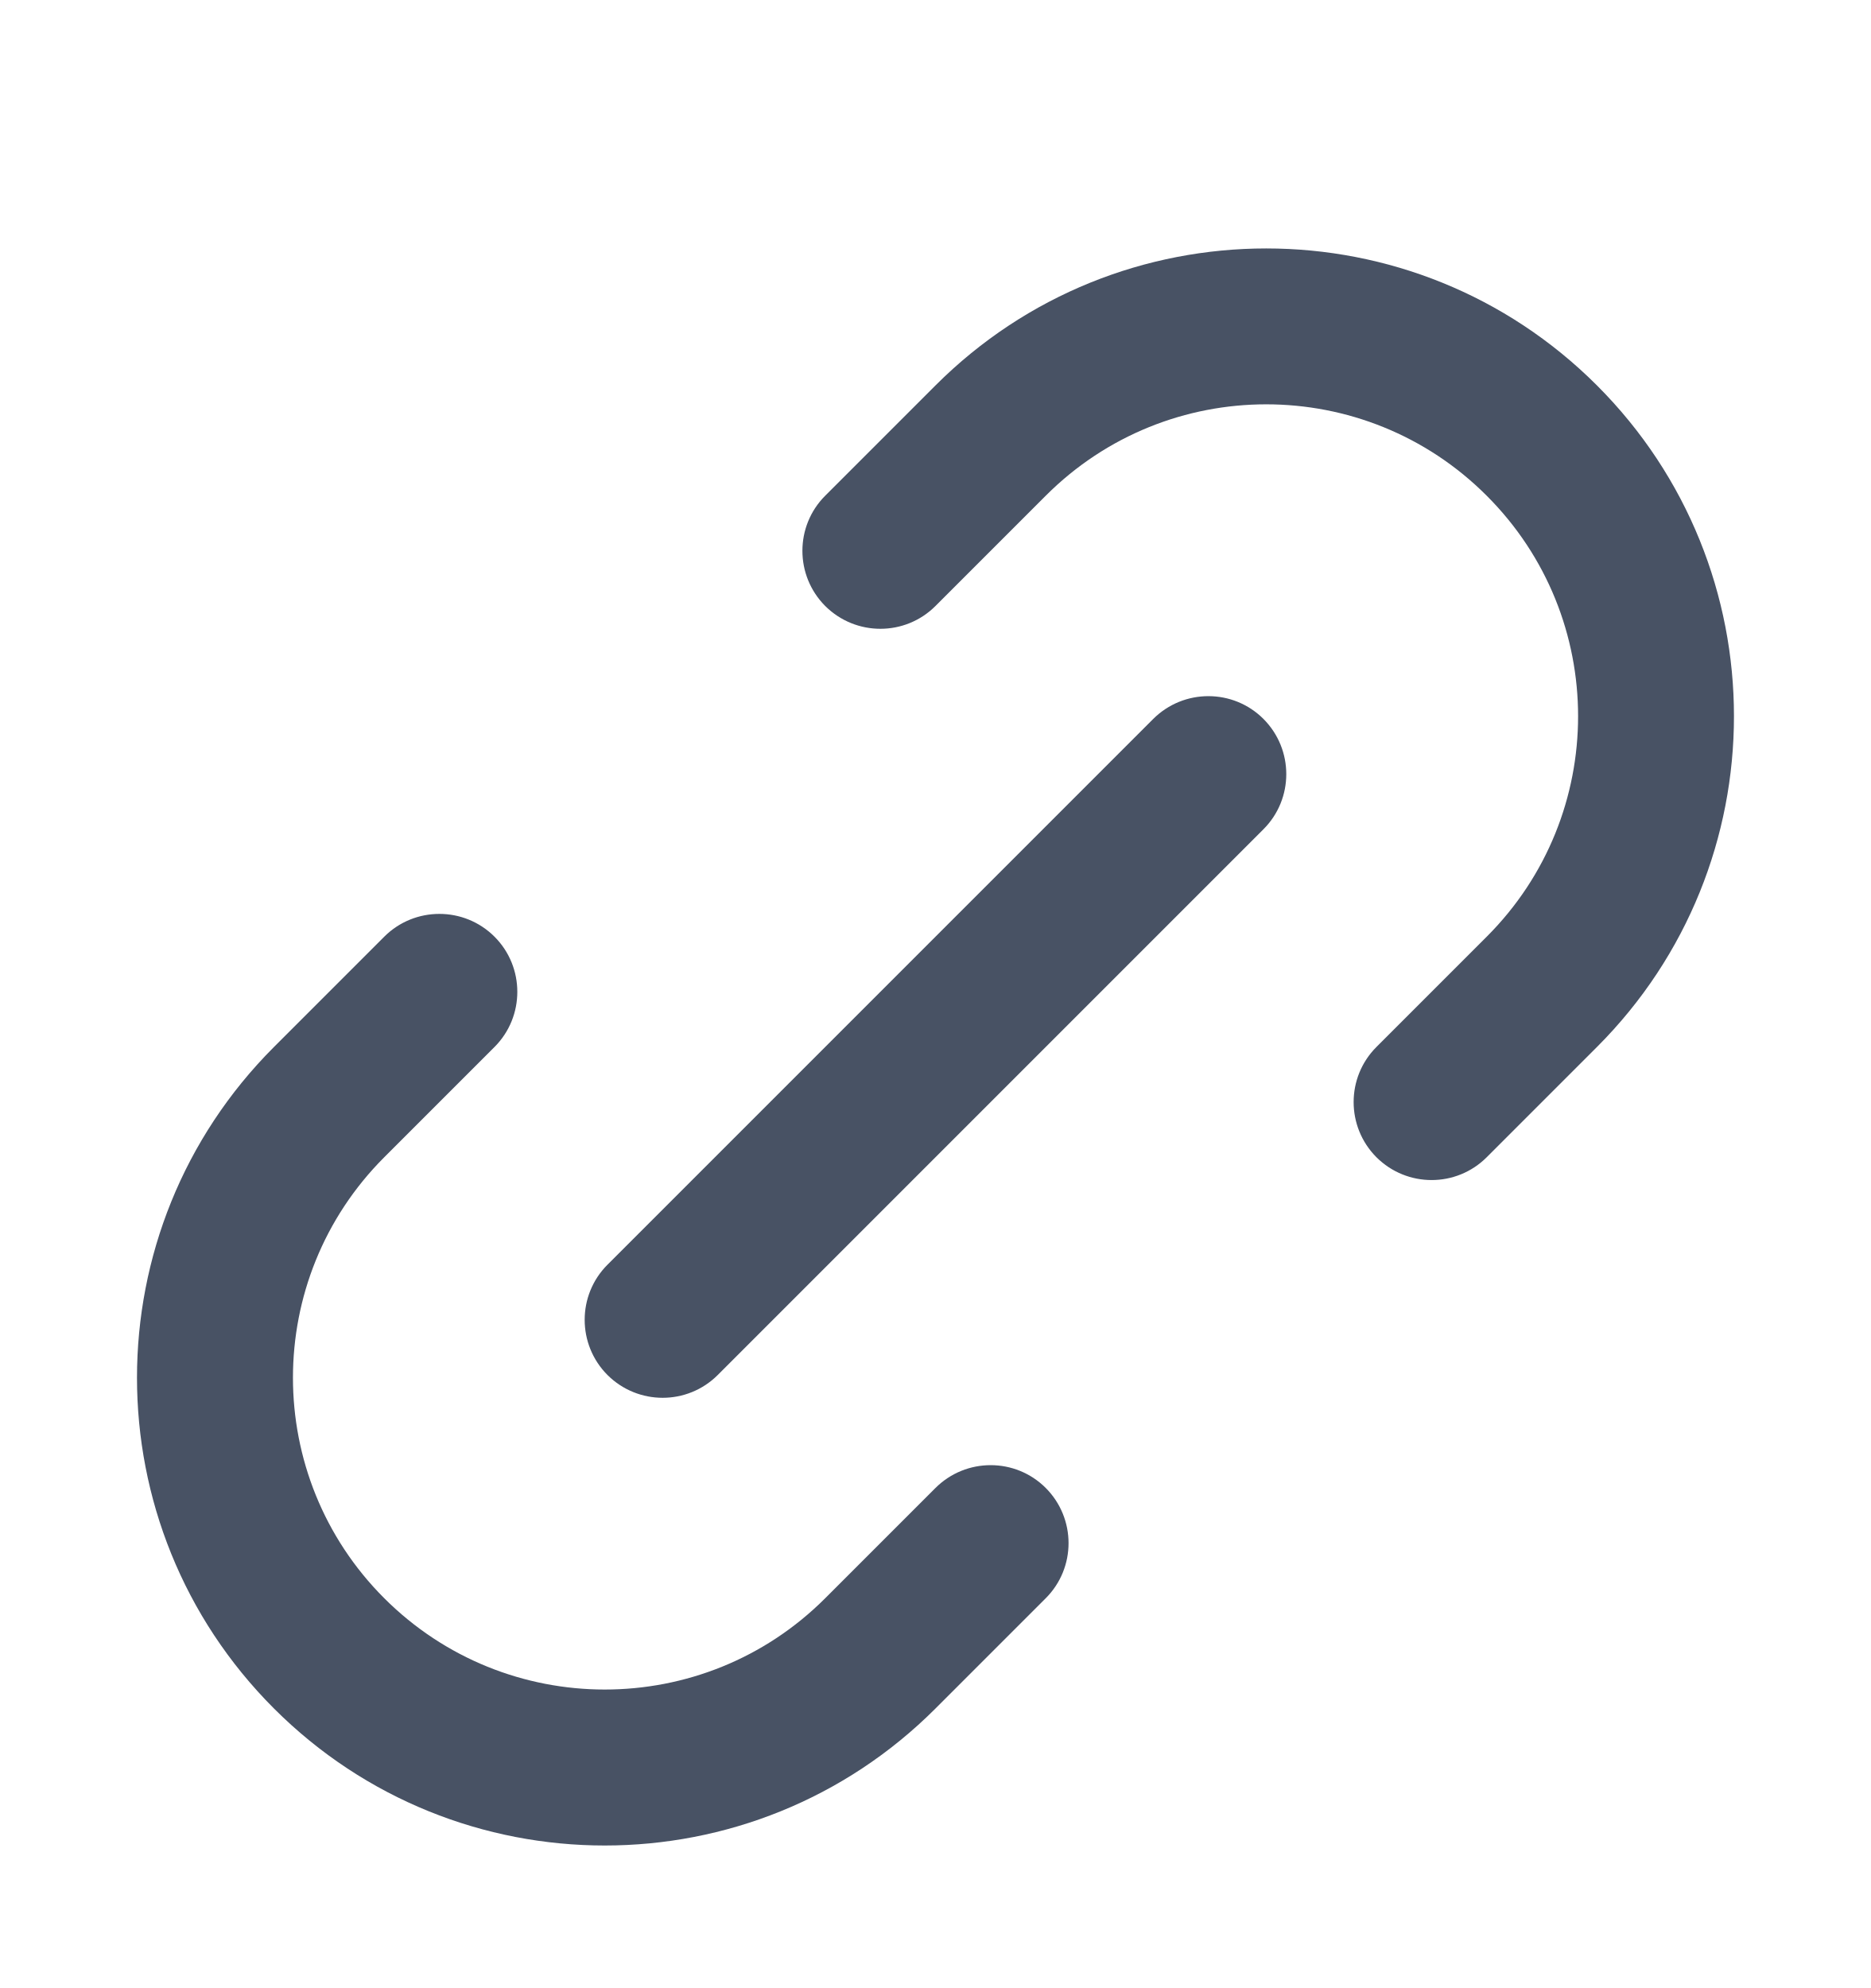
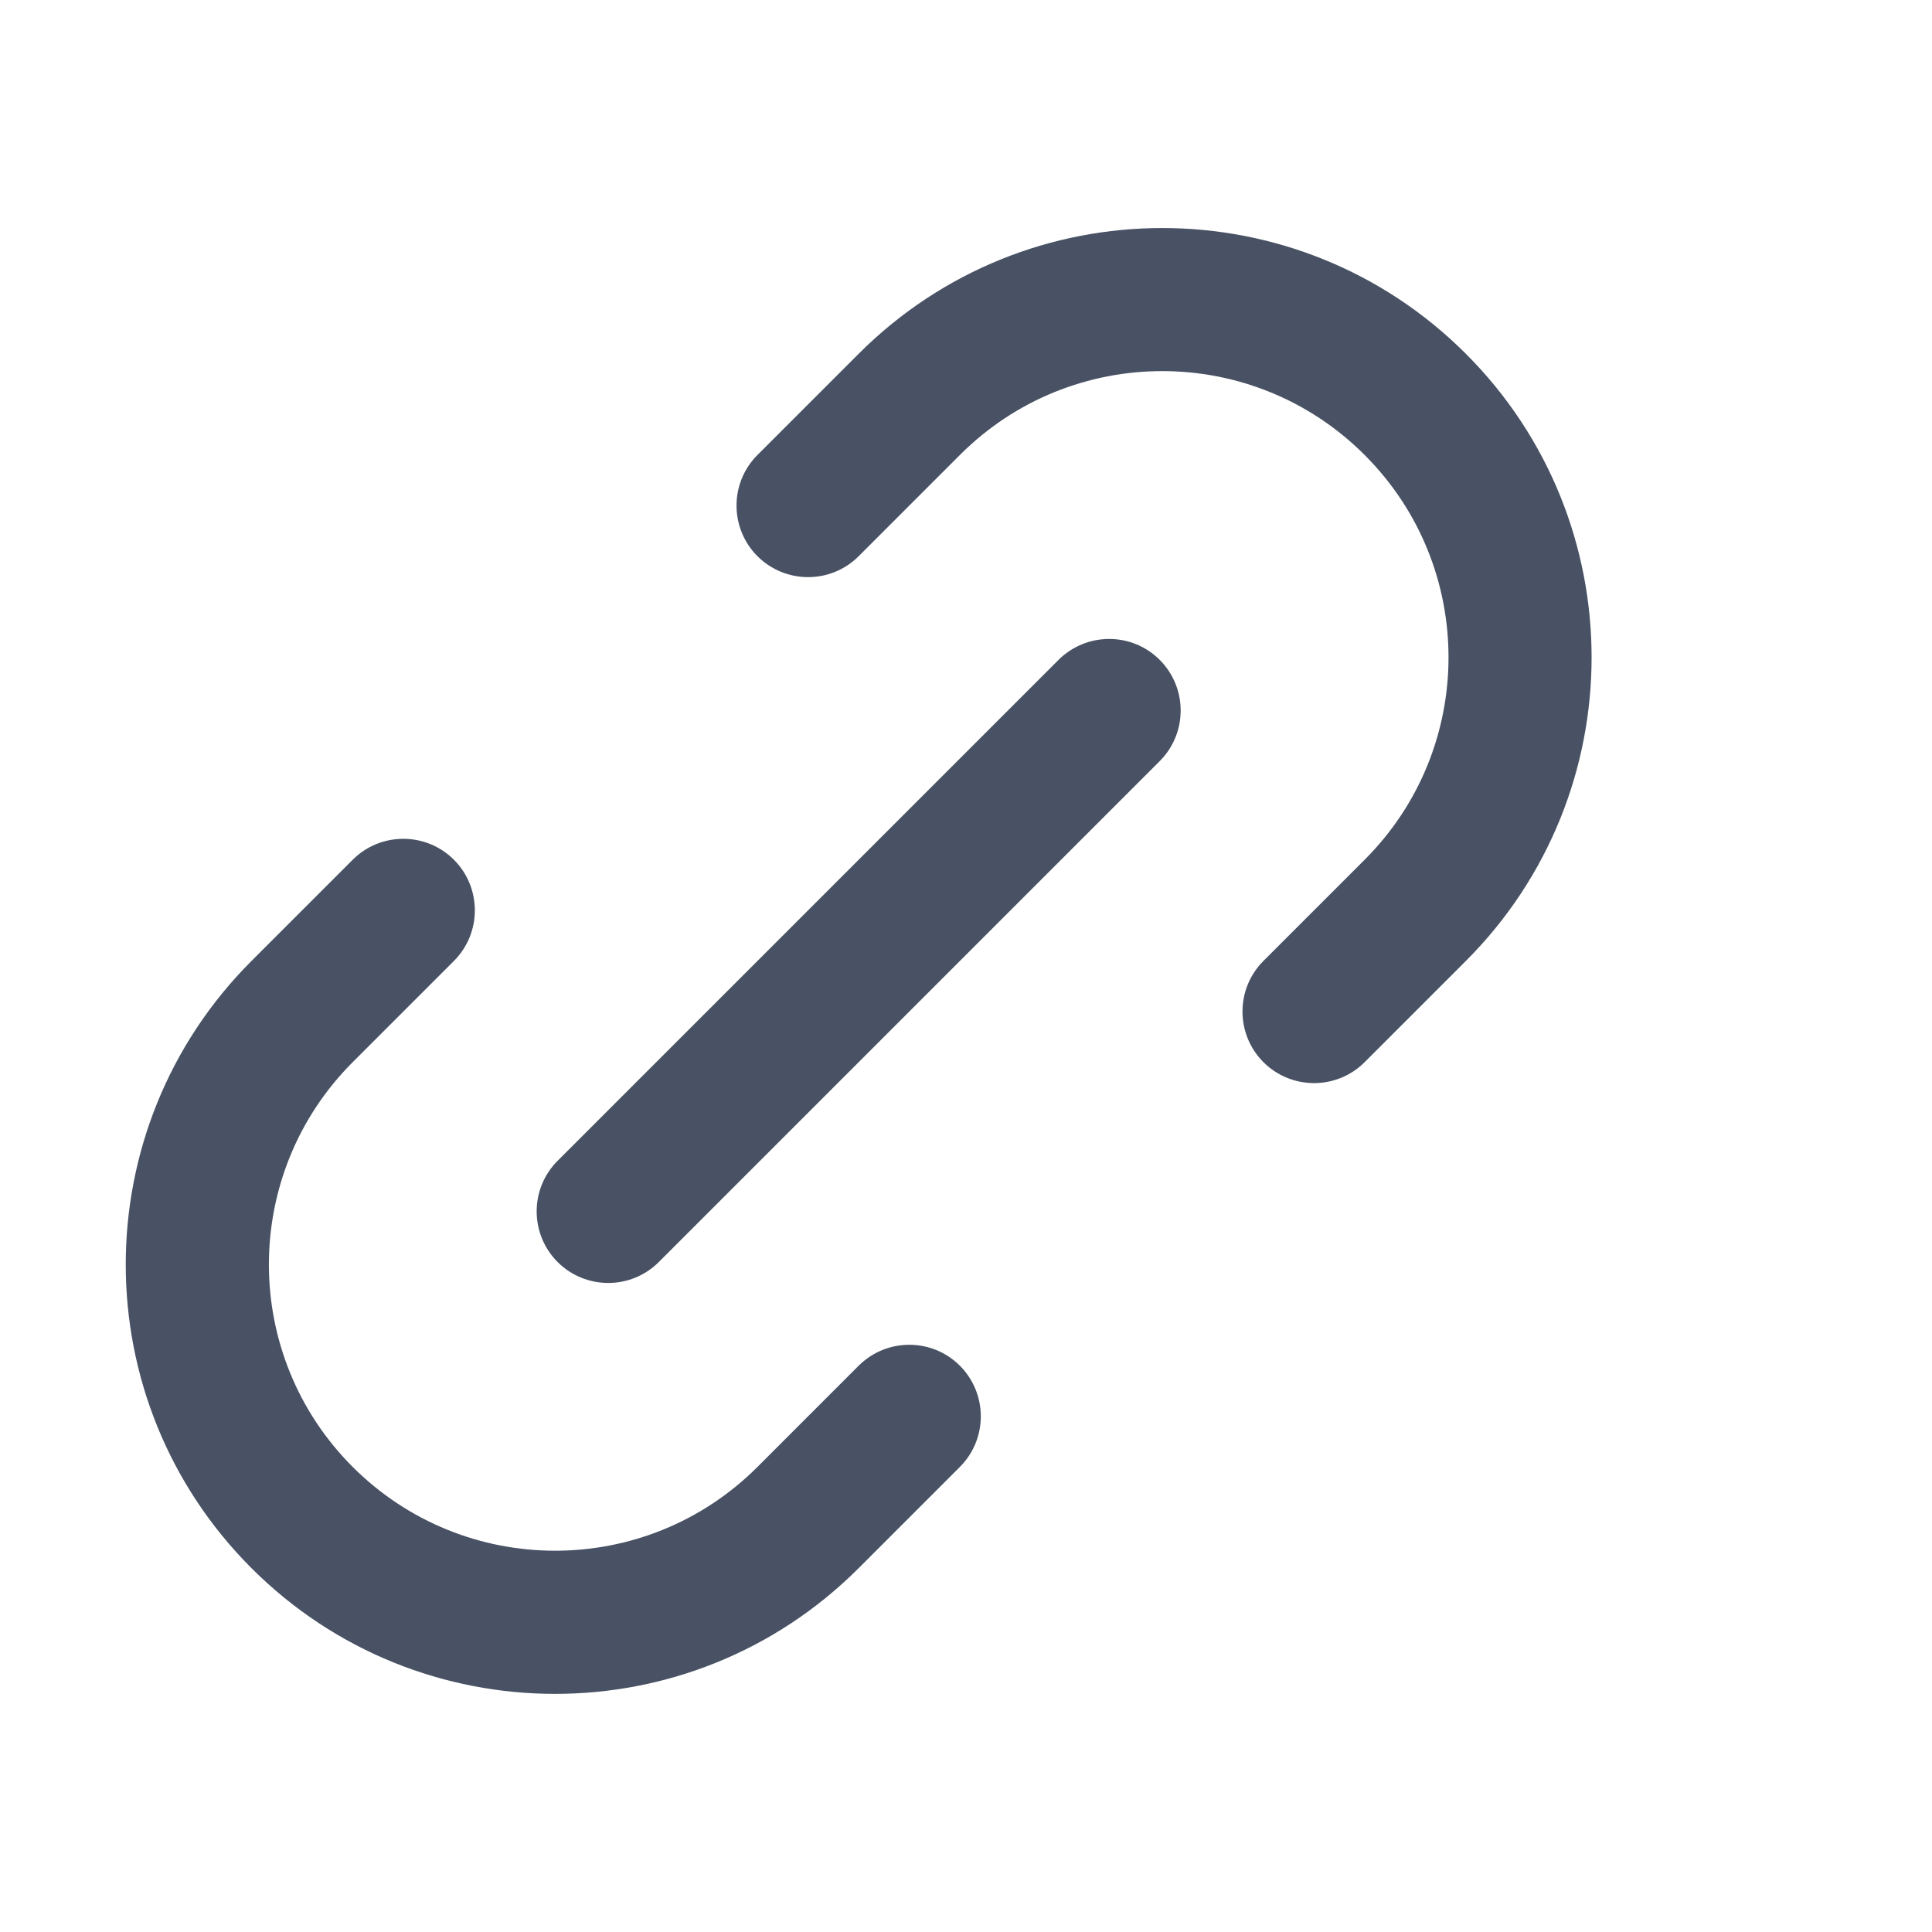
- <svg xmlns="http://www.w3.org/2000/svg" width="16" height="17" viewBox="0 0 16 17" fill="none">
+ <svg xmlns="http://www.w3.org/2000/svg" viewBox="0 0 18 18" fill="none">
  <path fill-rule="evenodd" clip-rule="evenodd" d="M8 3.296C9.562 1.734 12.095 1.734 13.657 3.296C15.219 4.858 15.219 7.391 13.657 8.953L12.714 9.896C12.454 10.156 12.032 10.156 11.771 9.896C11.511 9.635 11.511 9.213 11.771 8.953L12.714 8.01C13.756 6.969 13.756 5.28 12.714 4.239C11.673 3.197 9.984 3.197 8.943 4.239L8 5.182C7.74 5.442 7.318 5.442 7.057 5.182C6.797 4.921 6.797 4.499 7.057 4.239L8 3.296ZM10.805 6.148C11.065 6.409 11.065 6.831 10.805 7.091L6.138 11.758C5.878 12.018 5.456 12.018 5.195 11.758C4.935 11.497 4.935 11.075 5.195 10.815L9.862 6.148C10.123 5.888 10.545 5.888 10.805 6.148ZM4.229 8.01C4.489 8.27 4.489 8.693 4.229 8.953L3.286 9.896C2.245 10.937 2.245 12.626 3.286 13.667C4.328 14.708 6.016 14.708 7.057 13.667L8 12.724C8.261 12.464 8.683 12.464 8.943 12.724C9.203 12.985 9.203 13.407 8.943 13.667L8 14.61C6.438 16.172 3.905 16.172 2.343 14.61C0.781 13.048 0.781 10.515 2.343 8.953L3.286 8.01C3.546 7.75 3.969 7.75 4.229 8.01Z" fill="#485264" />
</svg>
